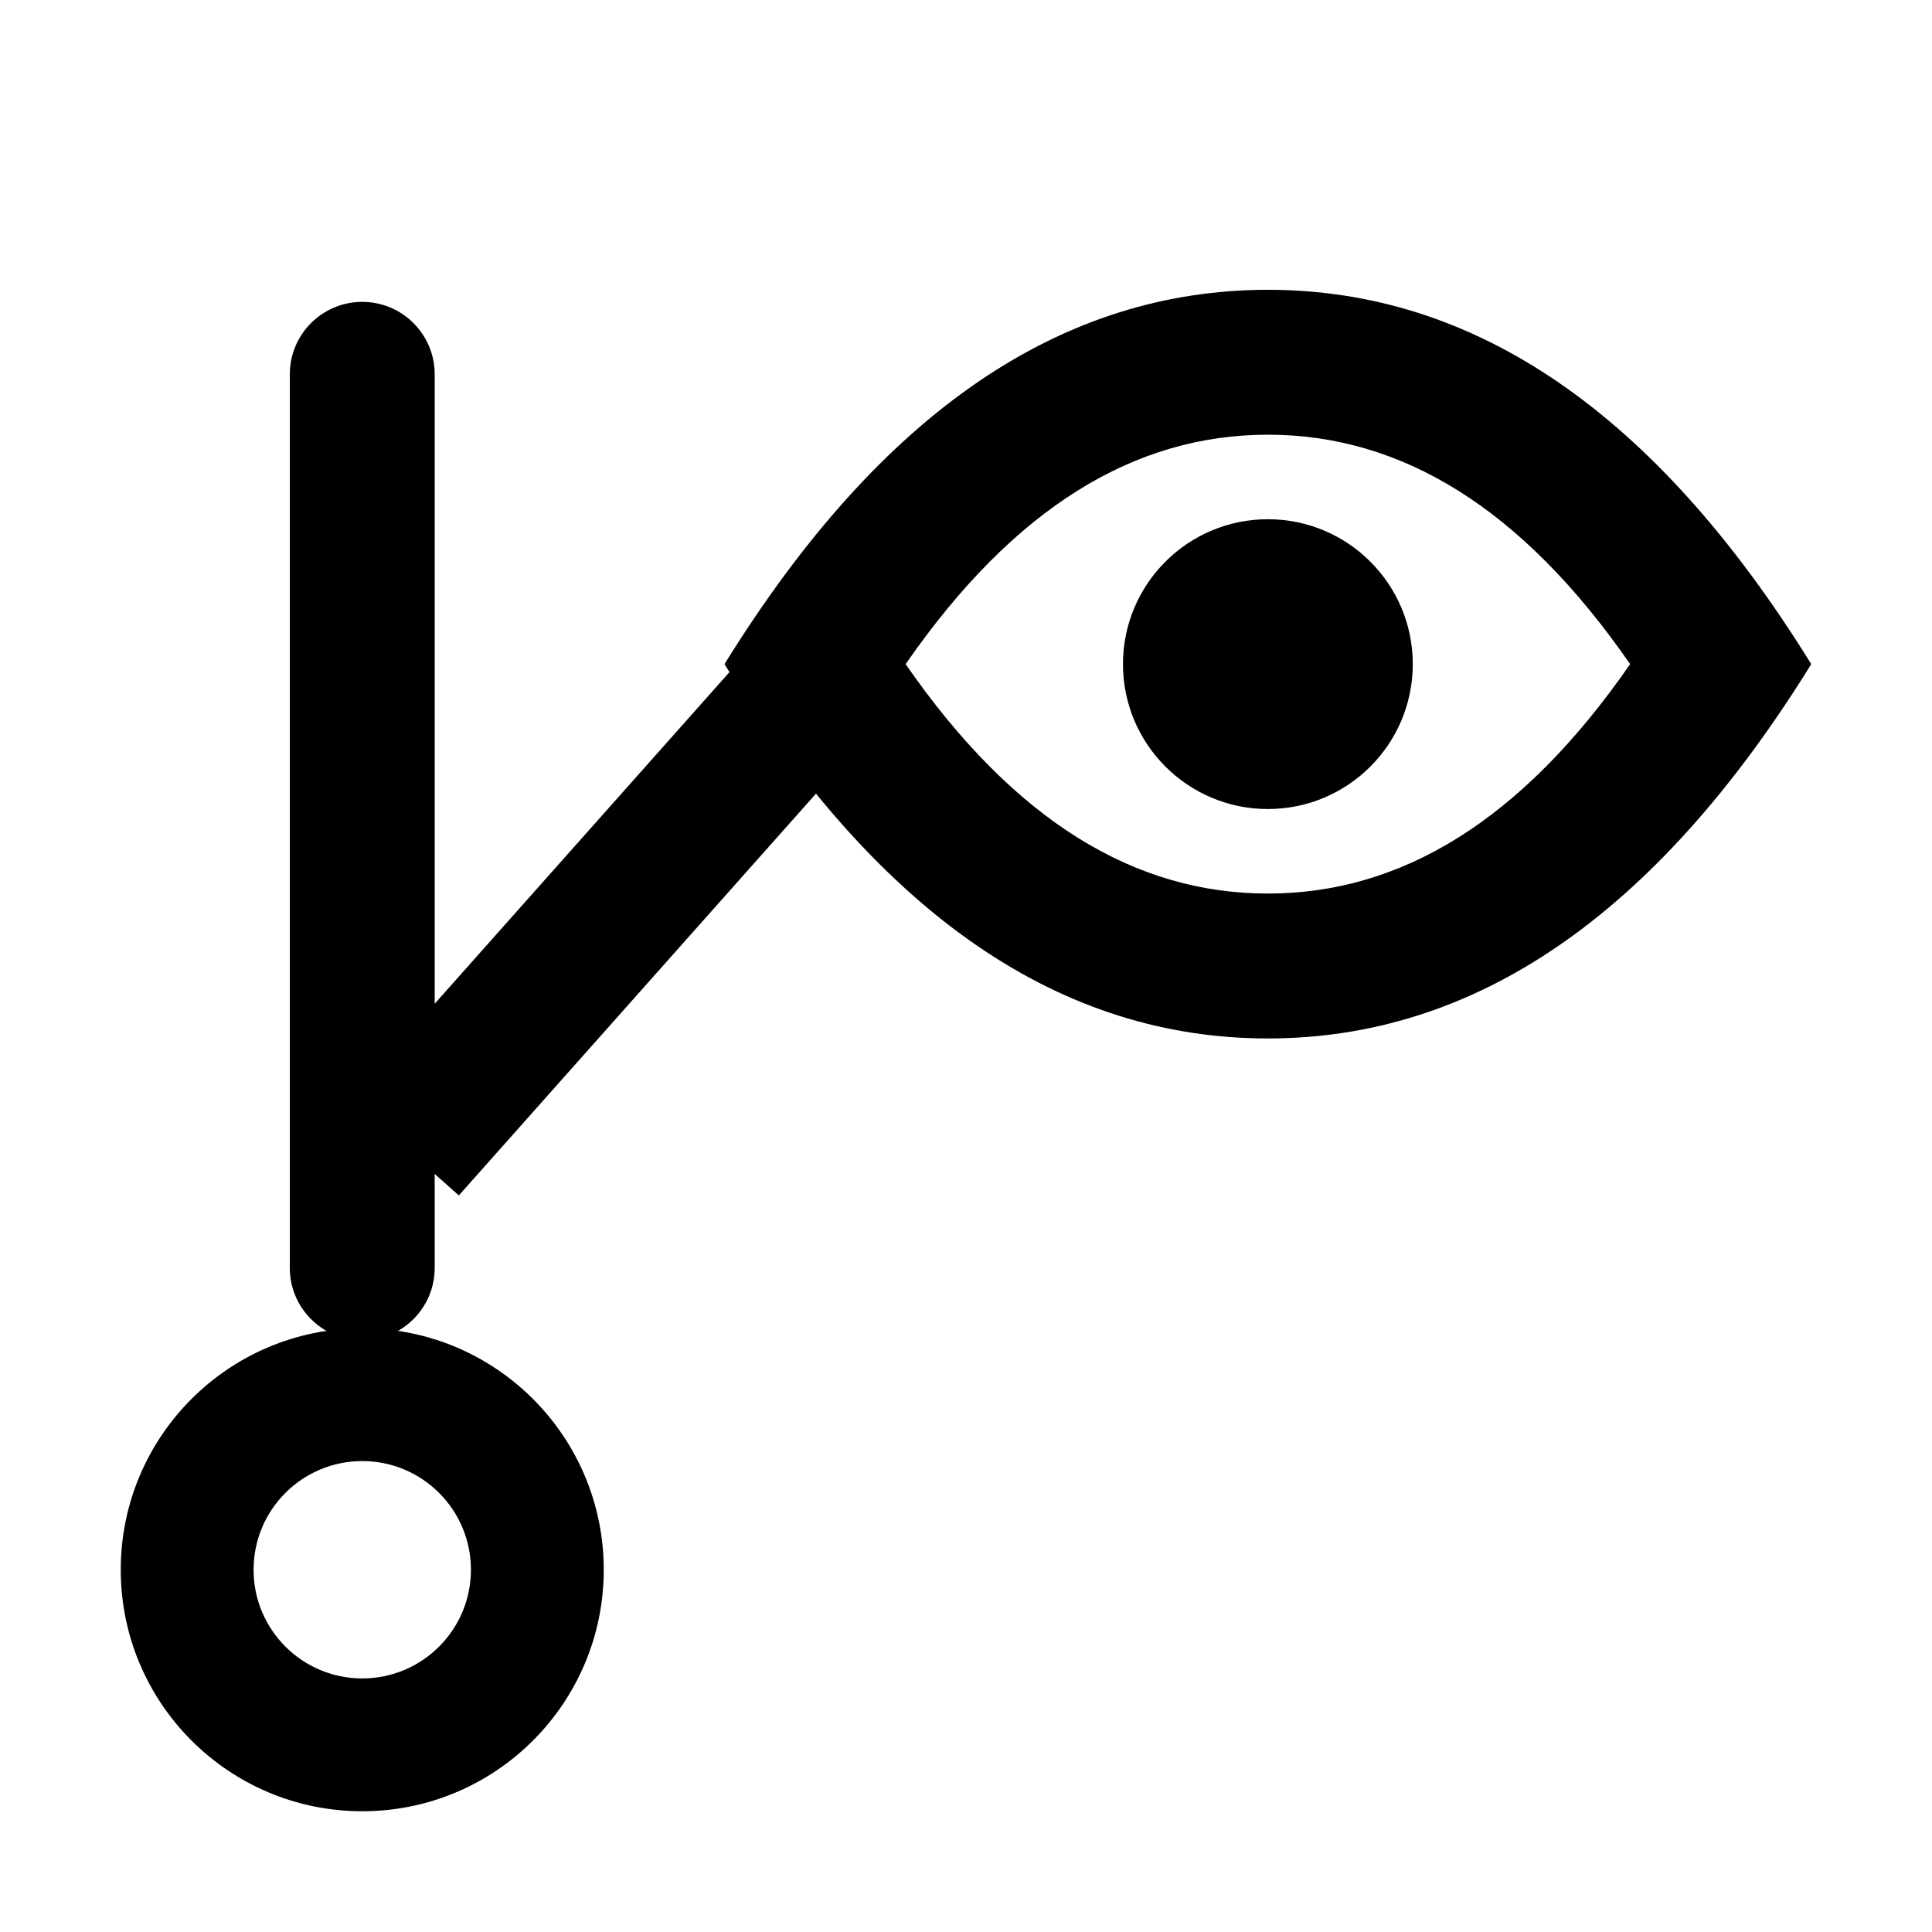
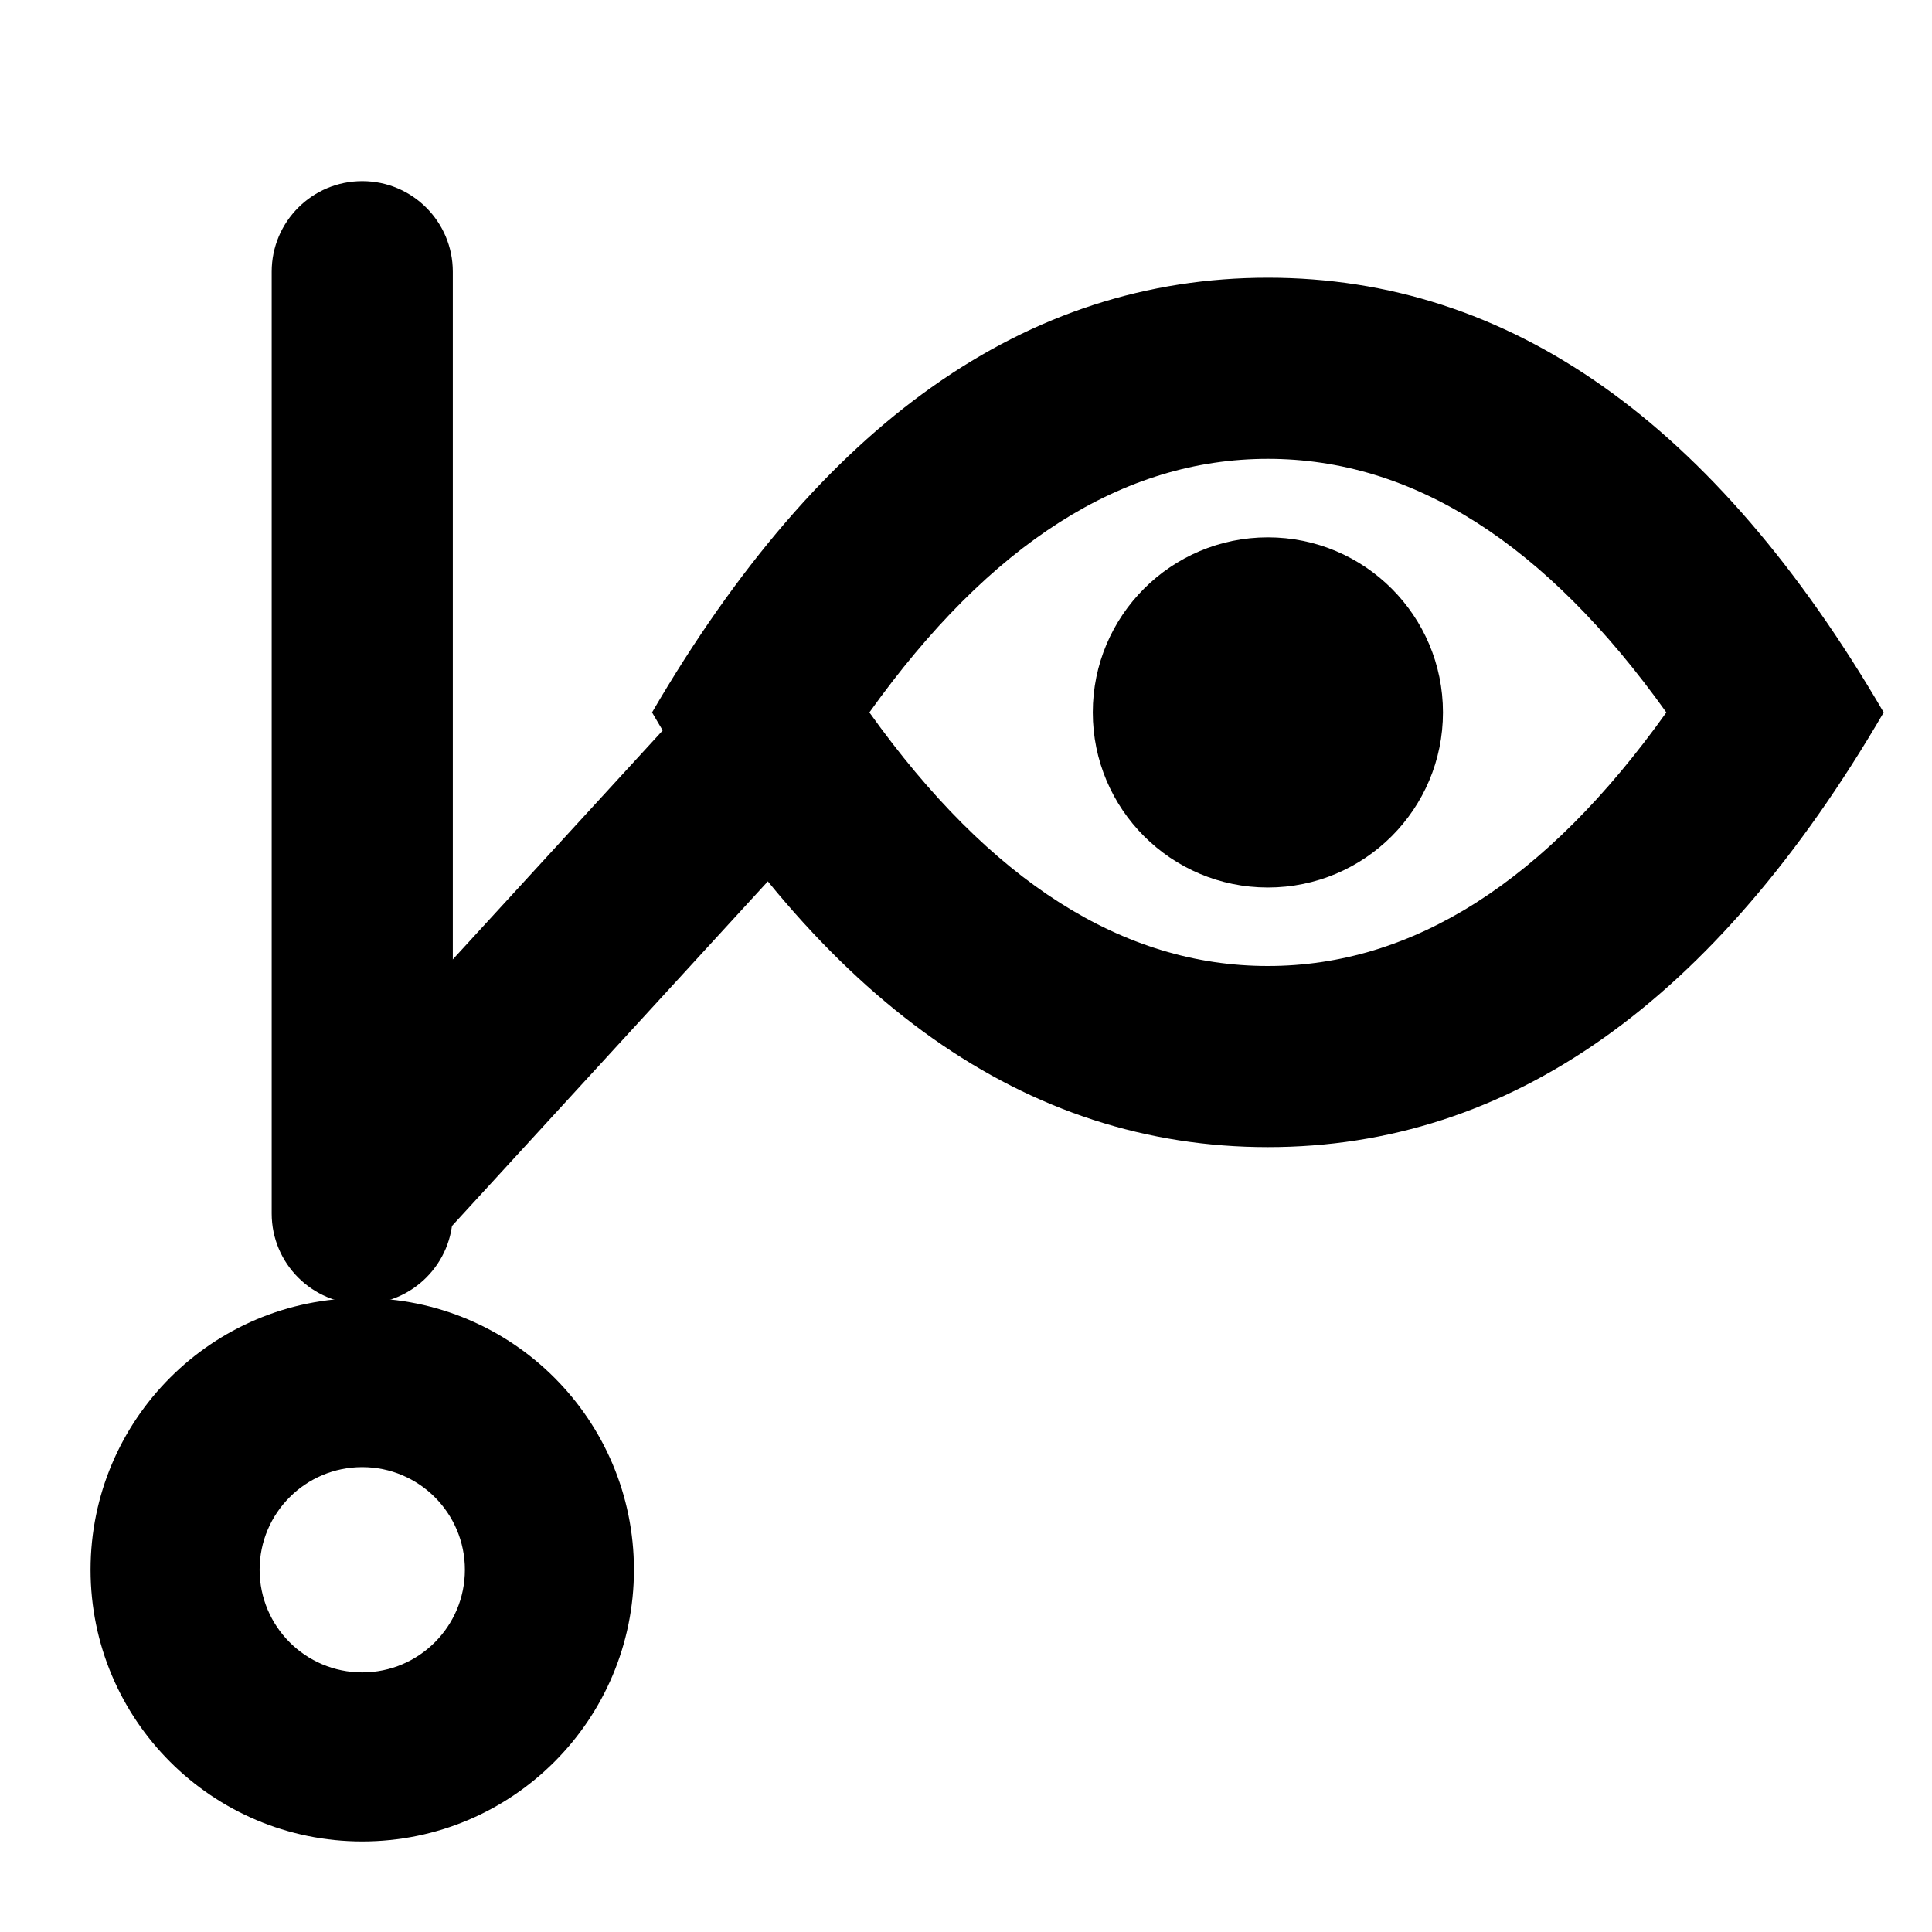
<svg xmlns="http://www.w3.org/2000/svg" width="16" height="16" viewBox="0 0 16 16">
-   <path fill-rule="evenodd" d="M1 13a2 2 0 1 0 4 0a2 2 0 1 0-4 0Zm1.1 0a.9.9 0 1 0 1.8 0a.9.9 0 1 0-1.8 0Z" />
-   <rect x="2.4" y="2.5" width="1.2" height="8.6" rx=".6" />
-   <path d="M2.9 9.1 6.1 5.5l.9.8-3.2 3.6Z" />
-   <path fill-rule="evenodd" d="M6 5.5C7.3 3.4 8.8 2.4 10.5 2.4s3.2 1 4.5 3.1c-1.3 2.1-2.8 3.1-4.5 3.1S7.3 7.6 6 5.5Zm1.5 0c.9 1.3 1.9 1.9 3 1.9s2.1-.6 3-1.9c-.9-1.3-1.9-1.9-3-1.9s-2.1.6-3 1.9Z" />
-   <circle cx="10.5" cy="5.5" r="1.2" />
+   <path fill-rule="evenodd" d="M.75 13a2.25 2.25 0 1 0 4.5 0a2.25 2.25 0 1 0-4.5 0Zm1.4 0a.85.85 0 1 0 1.7 0a.85.85 0 1 0-1.7 0Z" />
+   <rect x="2.25" y="1.5" width="1.5" height="9.3" rx=".75" />
+   <path d="M2.6 9.2 5.9 5.6l1.1 1-3.3 3.6Z" />
+   <path fill-rule="evenodd" d="M5.4 5.9C6.8 3.5 8.5 2.3 10.5 2.3s3.7 1.2 5.1 3.6c-1.4 2.4-3.1 3.6-5.1 3.6S6.8 8.3 5.4 5.9Zm1.8 0c1 1.4 2.1 2.1 3.3 2.1s2.3-.7 3.3-2.1c-1-1.4-2.1-2.1-3.3-2.1s-2.3.7-3.3 2.1Z" />
+   <circle cx="10.5" cy="5.9" r="1.45" />
</svg>
